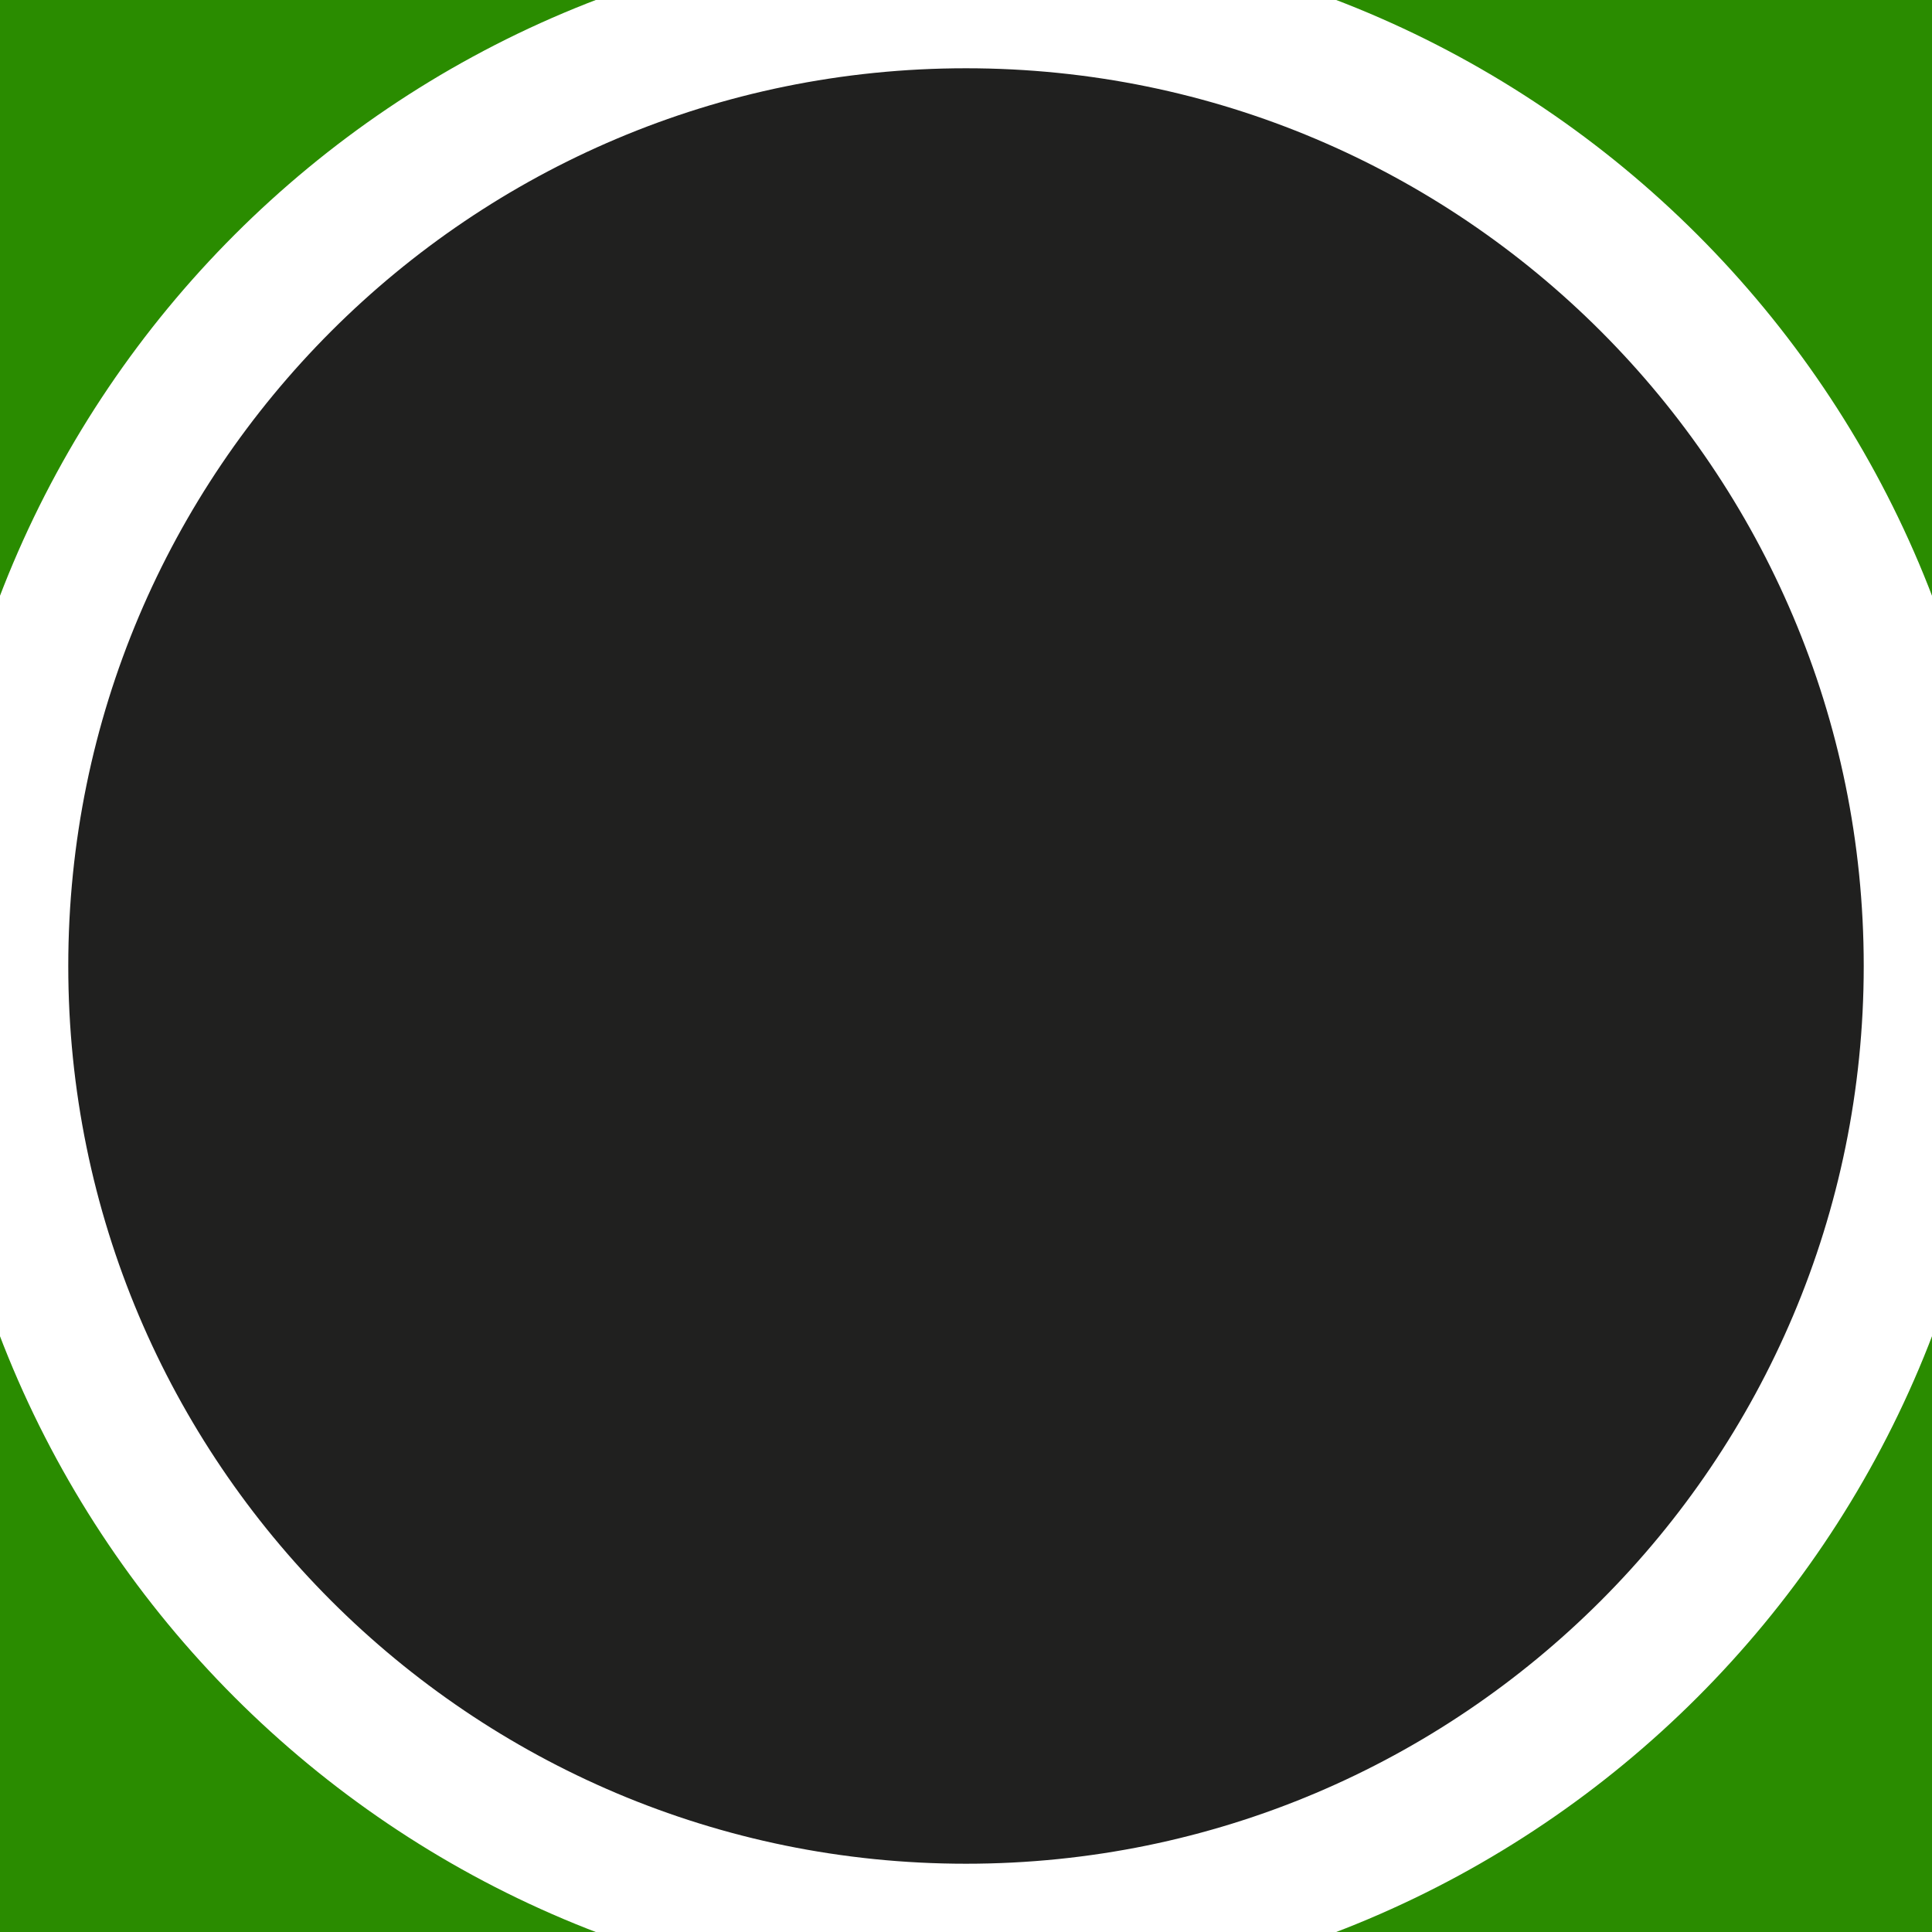
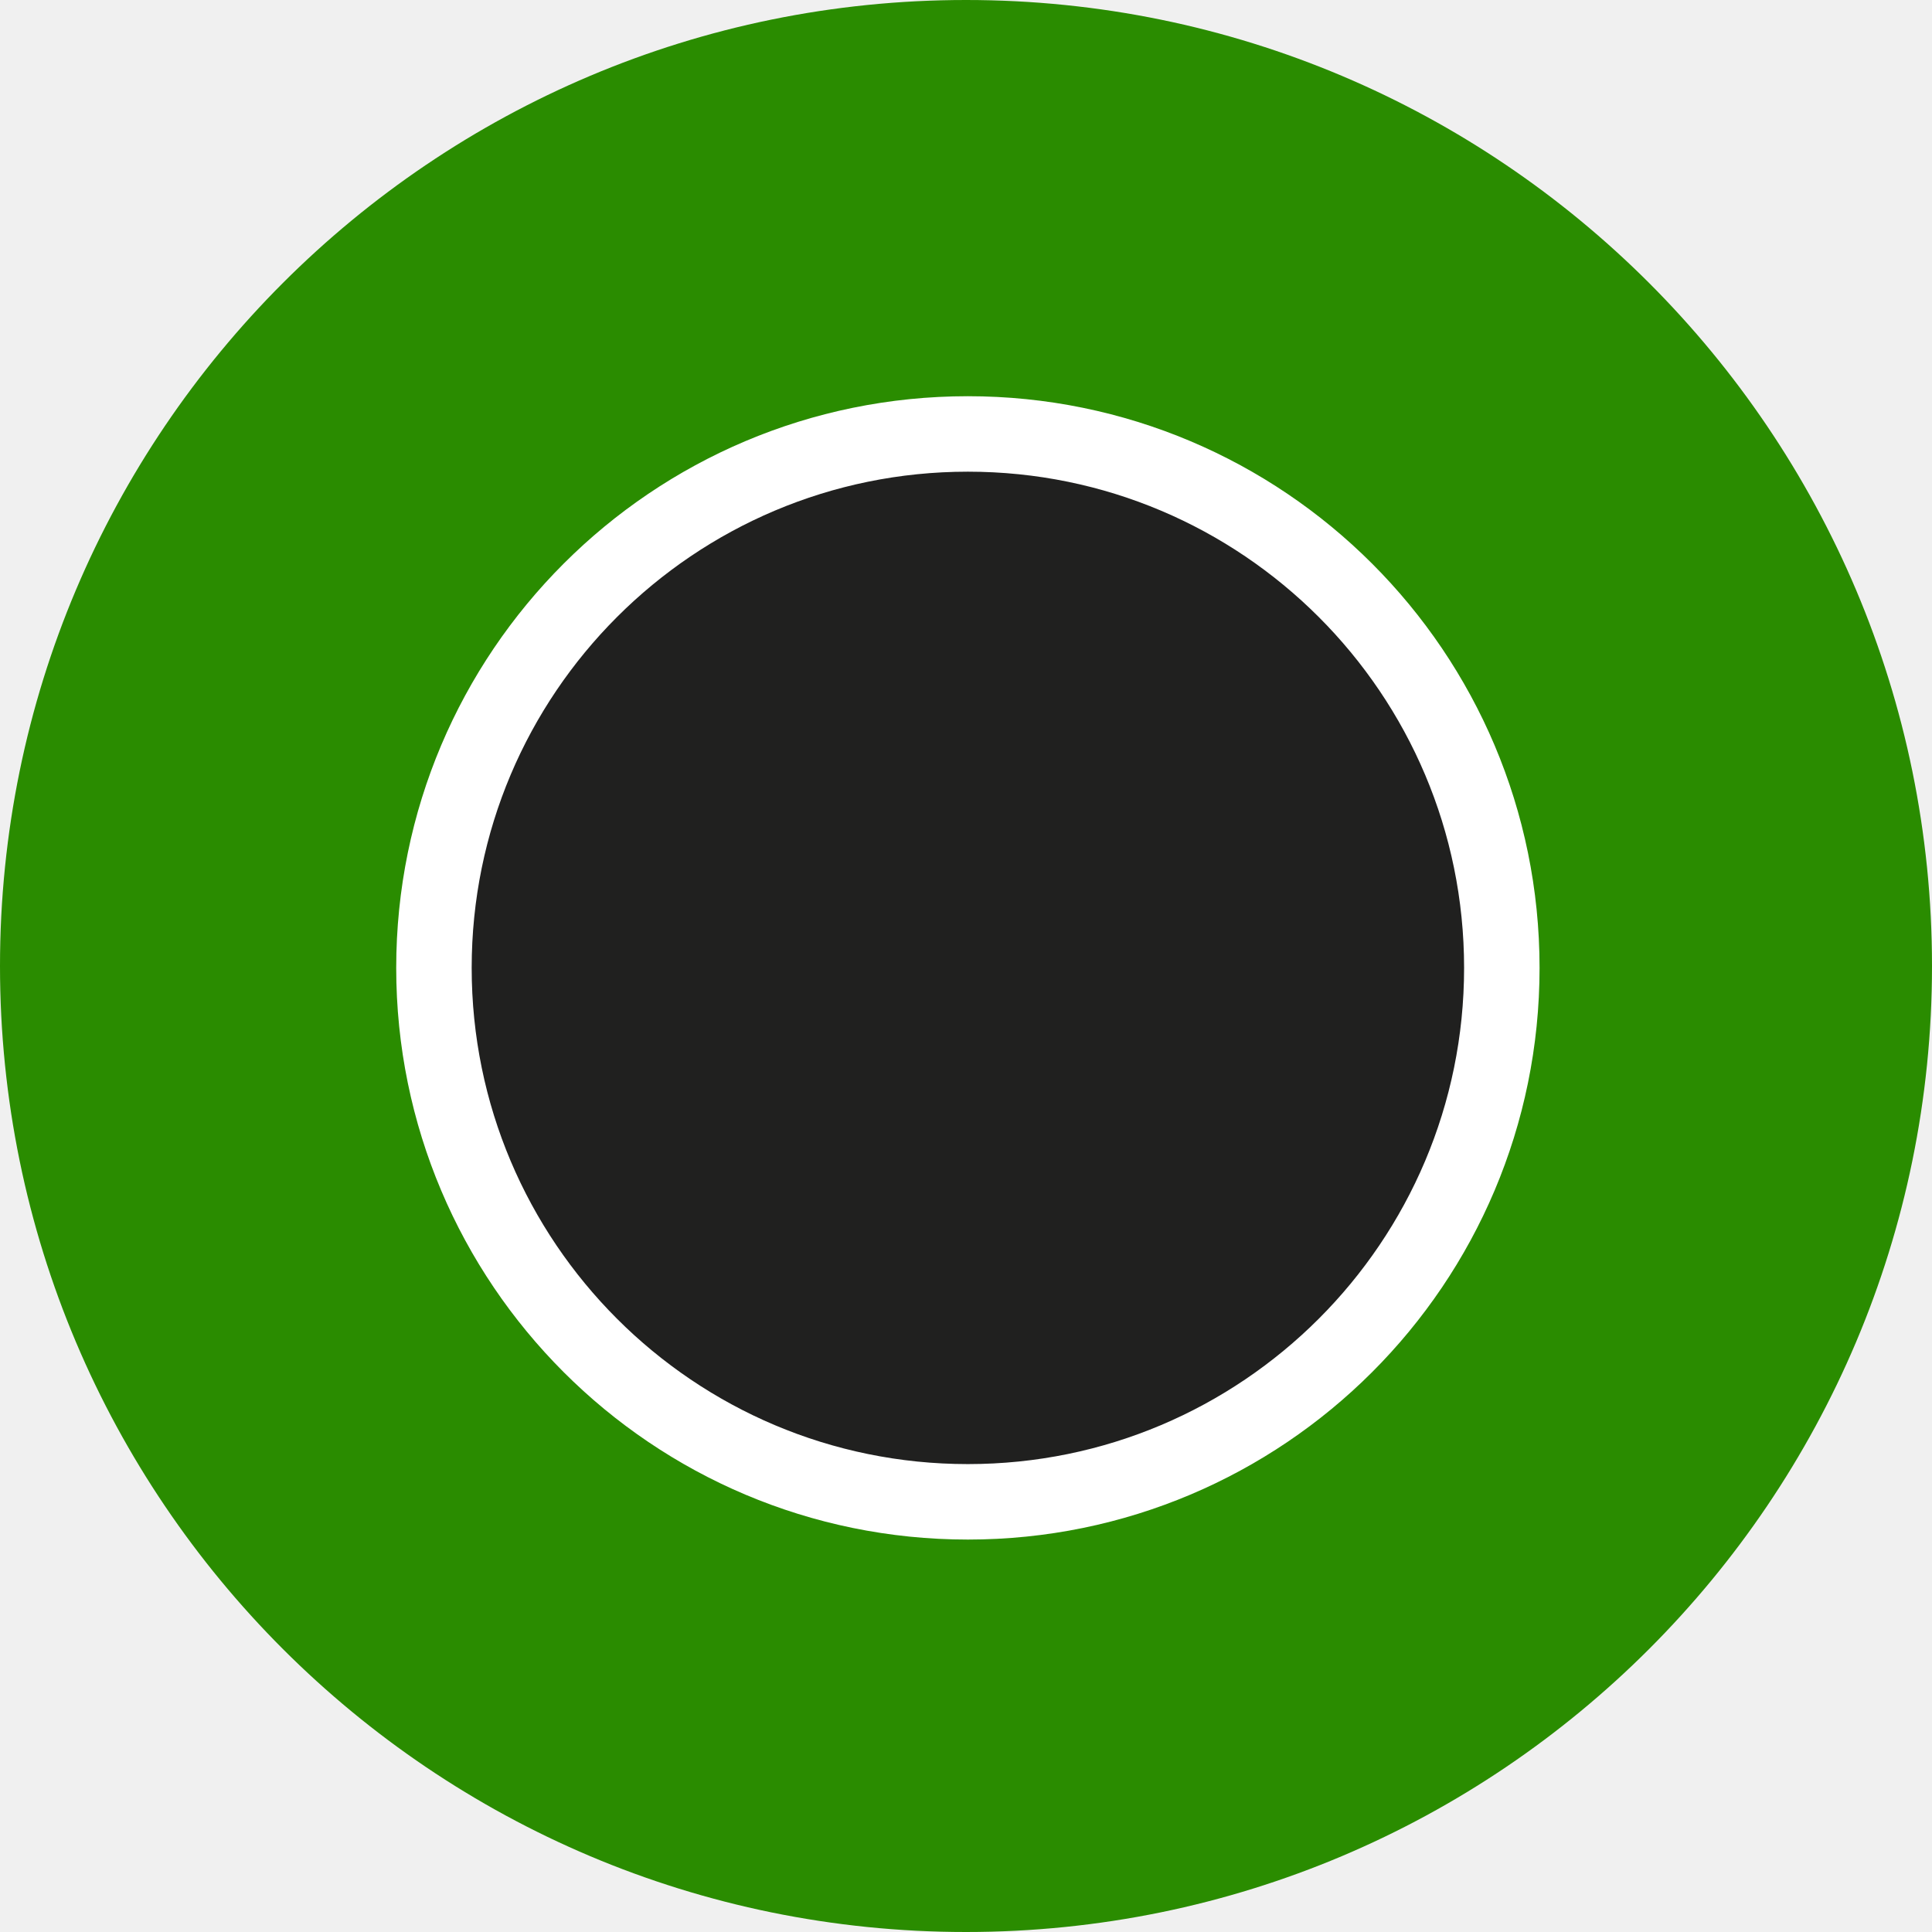
- <svg xmlns="http://www.w3.org/2000/svg" viewBox="115.00 115.00 283.00 283.00">
+ <svg xmlns="http://www.w3.org/2000/svg" viewBox="0 0 512.00 512.00">
  <g fill="none" fill-rule="evenodd">
    <circle cx="256" cy="256" r="256" fill="#2A8C00" />
    <circle cx="256.5" cy="256.5" r="141.5" fill="#20201F" stroke="#FFFFFF" stroke-width="20" />
  </g>
</svg>
